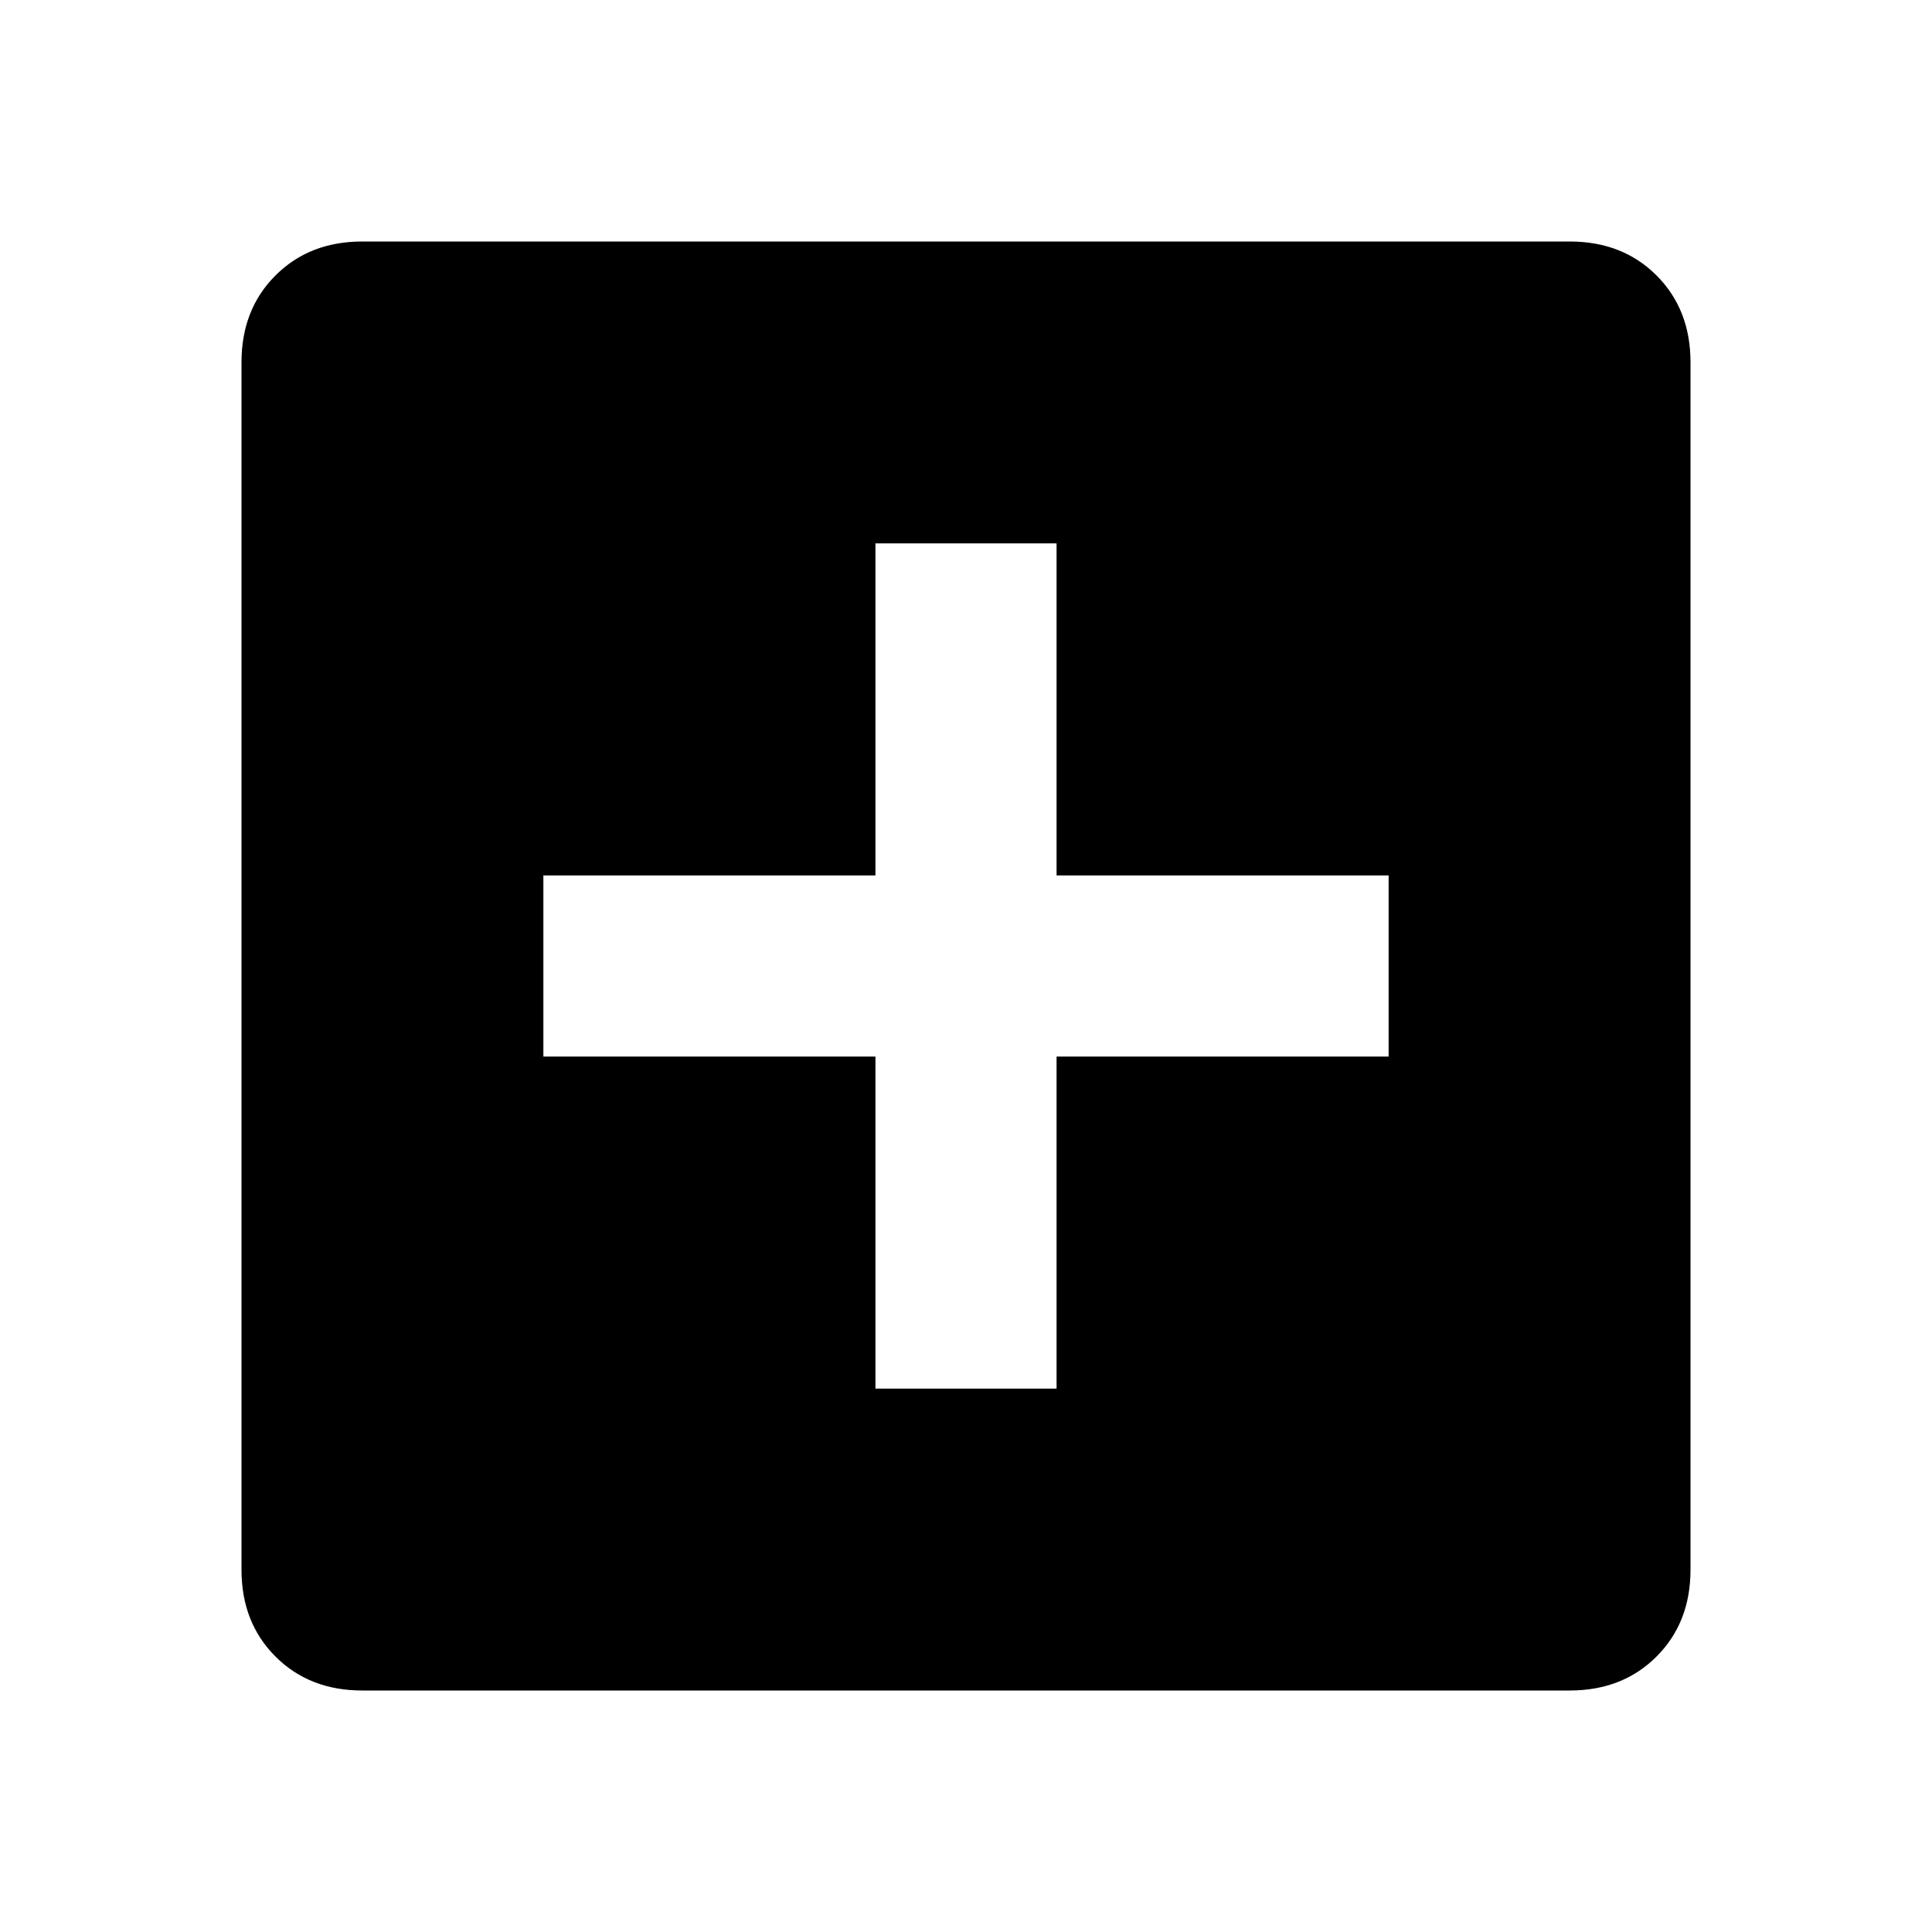
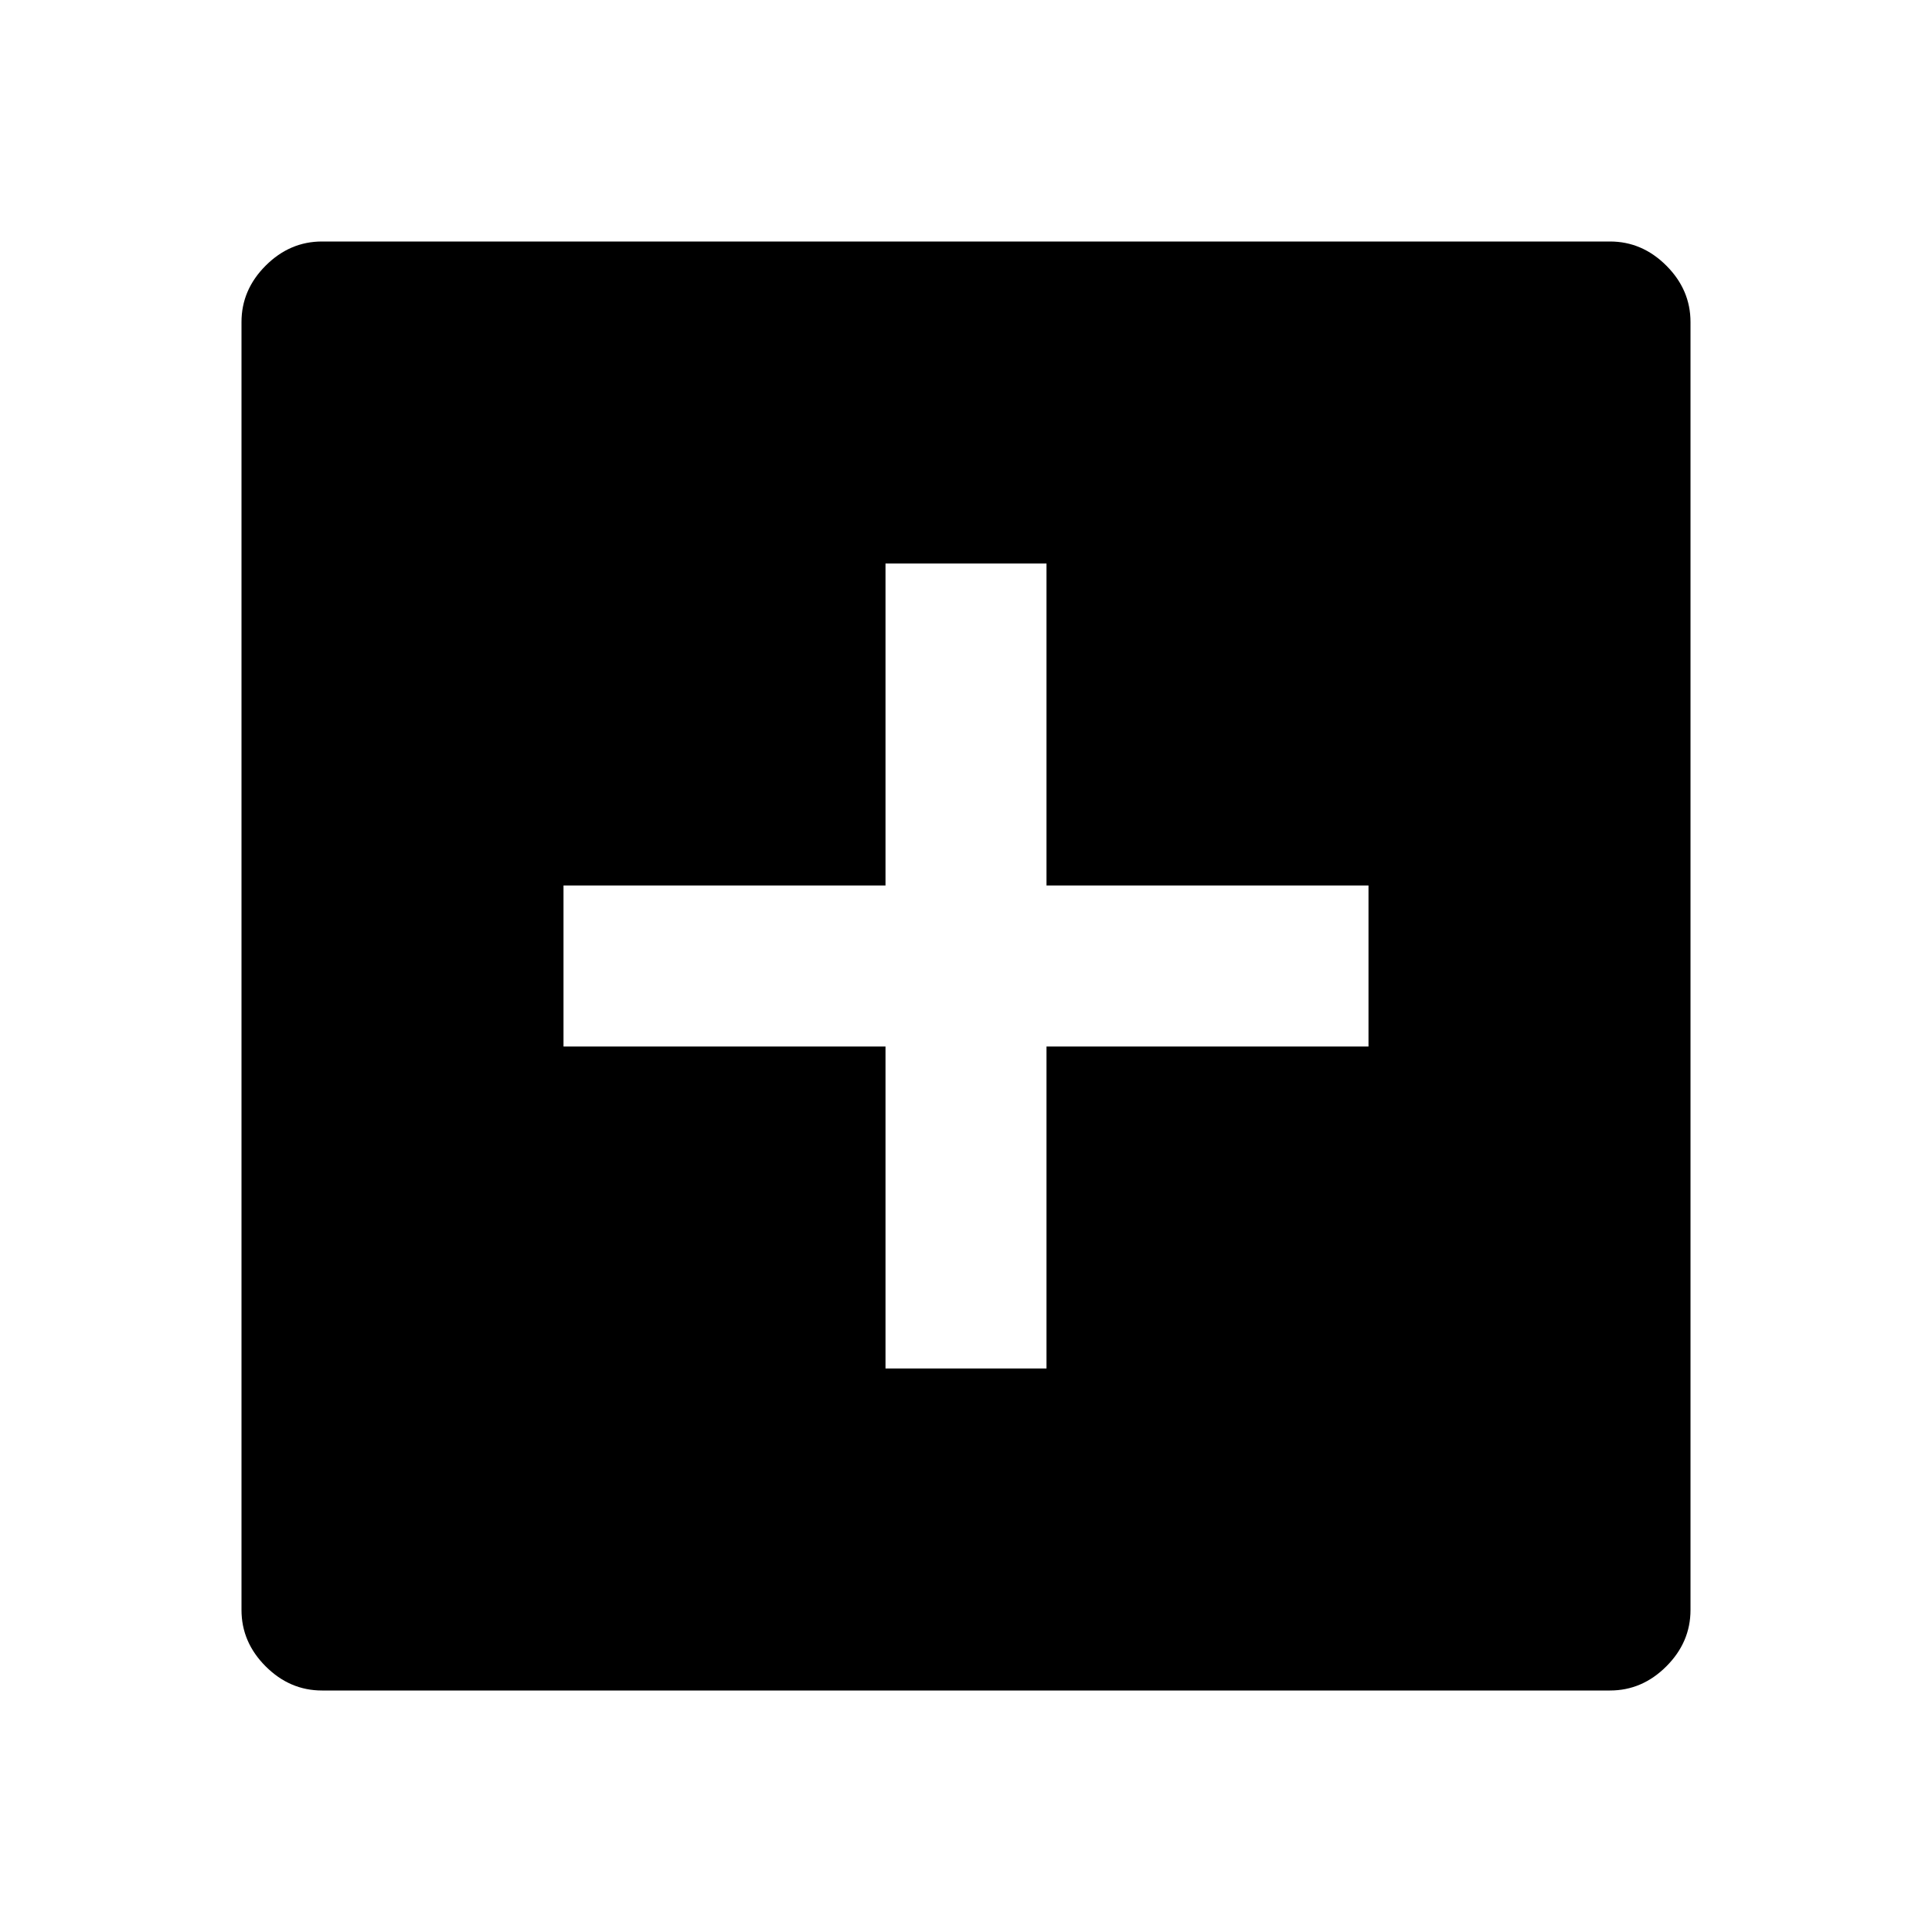
- <svg xmlns="http://www.w3.org/2000/svg" viewBox="0 0 512 512" fill="currentColor">
-   <path d="M96 448Q82 448 73 439 64 430 64 416L64 96Q64 82 73 73 82 64 96 64L416 64Q430 64 439 73 448 82 448 96L448 416Q448 430 439 439 430 448 416 448L96 448ZM280 368L280 280 368 280 368 232 280 232 280 144 232 144 232 232 144 232 144 280 232 280 232 368 280 368Z" />
+ <svg xmlns="http://www.w3.org/2000/svg" viewBox="0 0 480 480" fill="currentColor">
+   <path d="M220 340l0-80-80 0 0-40 80 0 0-80 40 0 0 80 80 0 0 40-80 0 0 80-40 0z m-160 60q0 8 6 14 6 6 14 6l320 0q8 0 14-6 6-6 6-14l0-320q0-8-6-14-6-6-14-6l-320 0q-8 0-14 6-6 6-6 14l0 320z" />
</svg>
